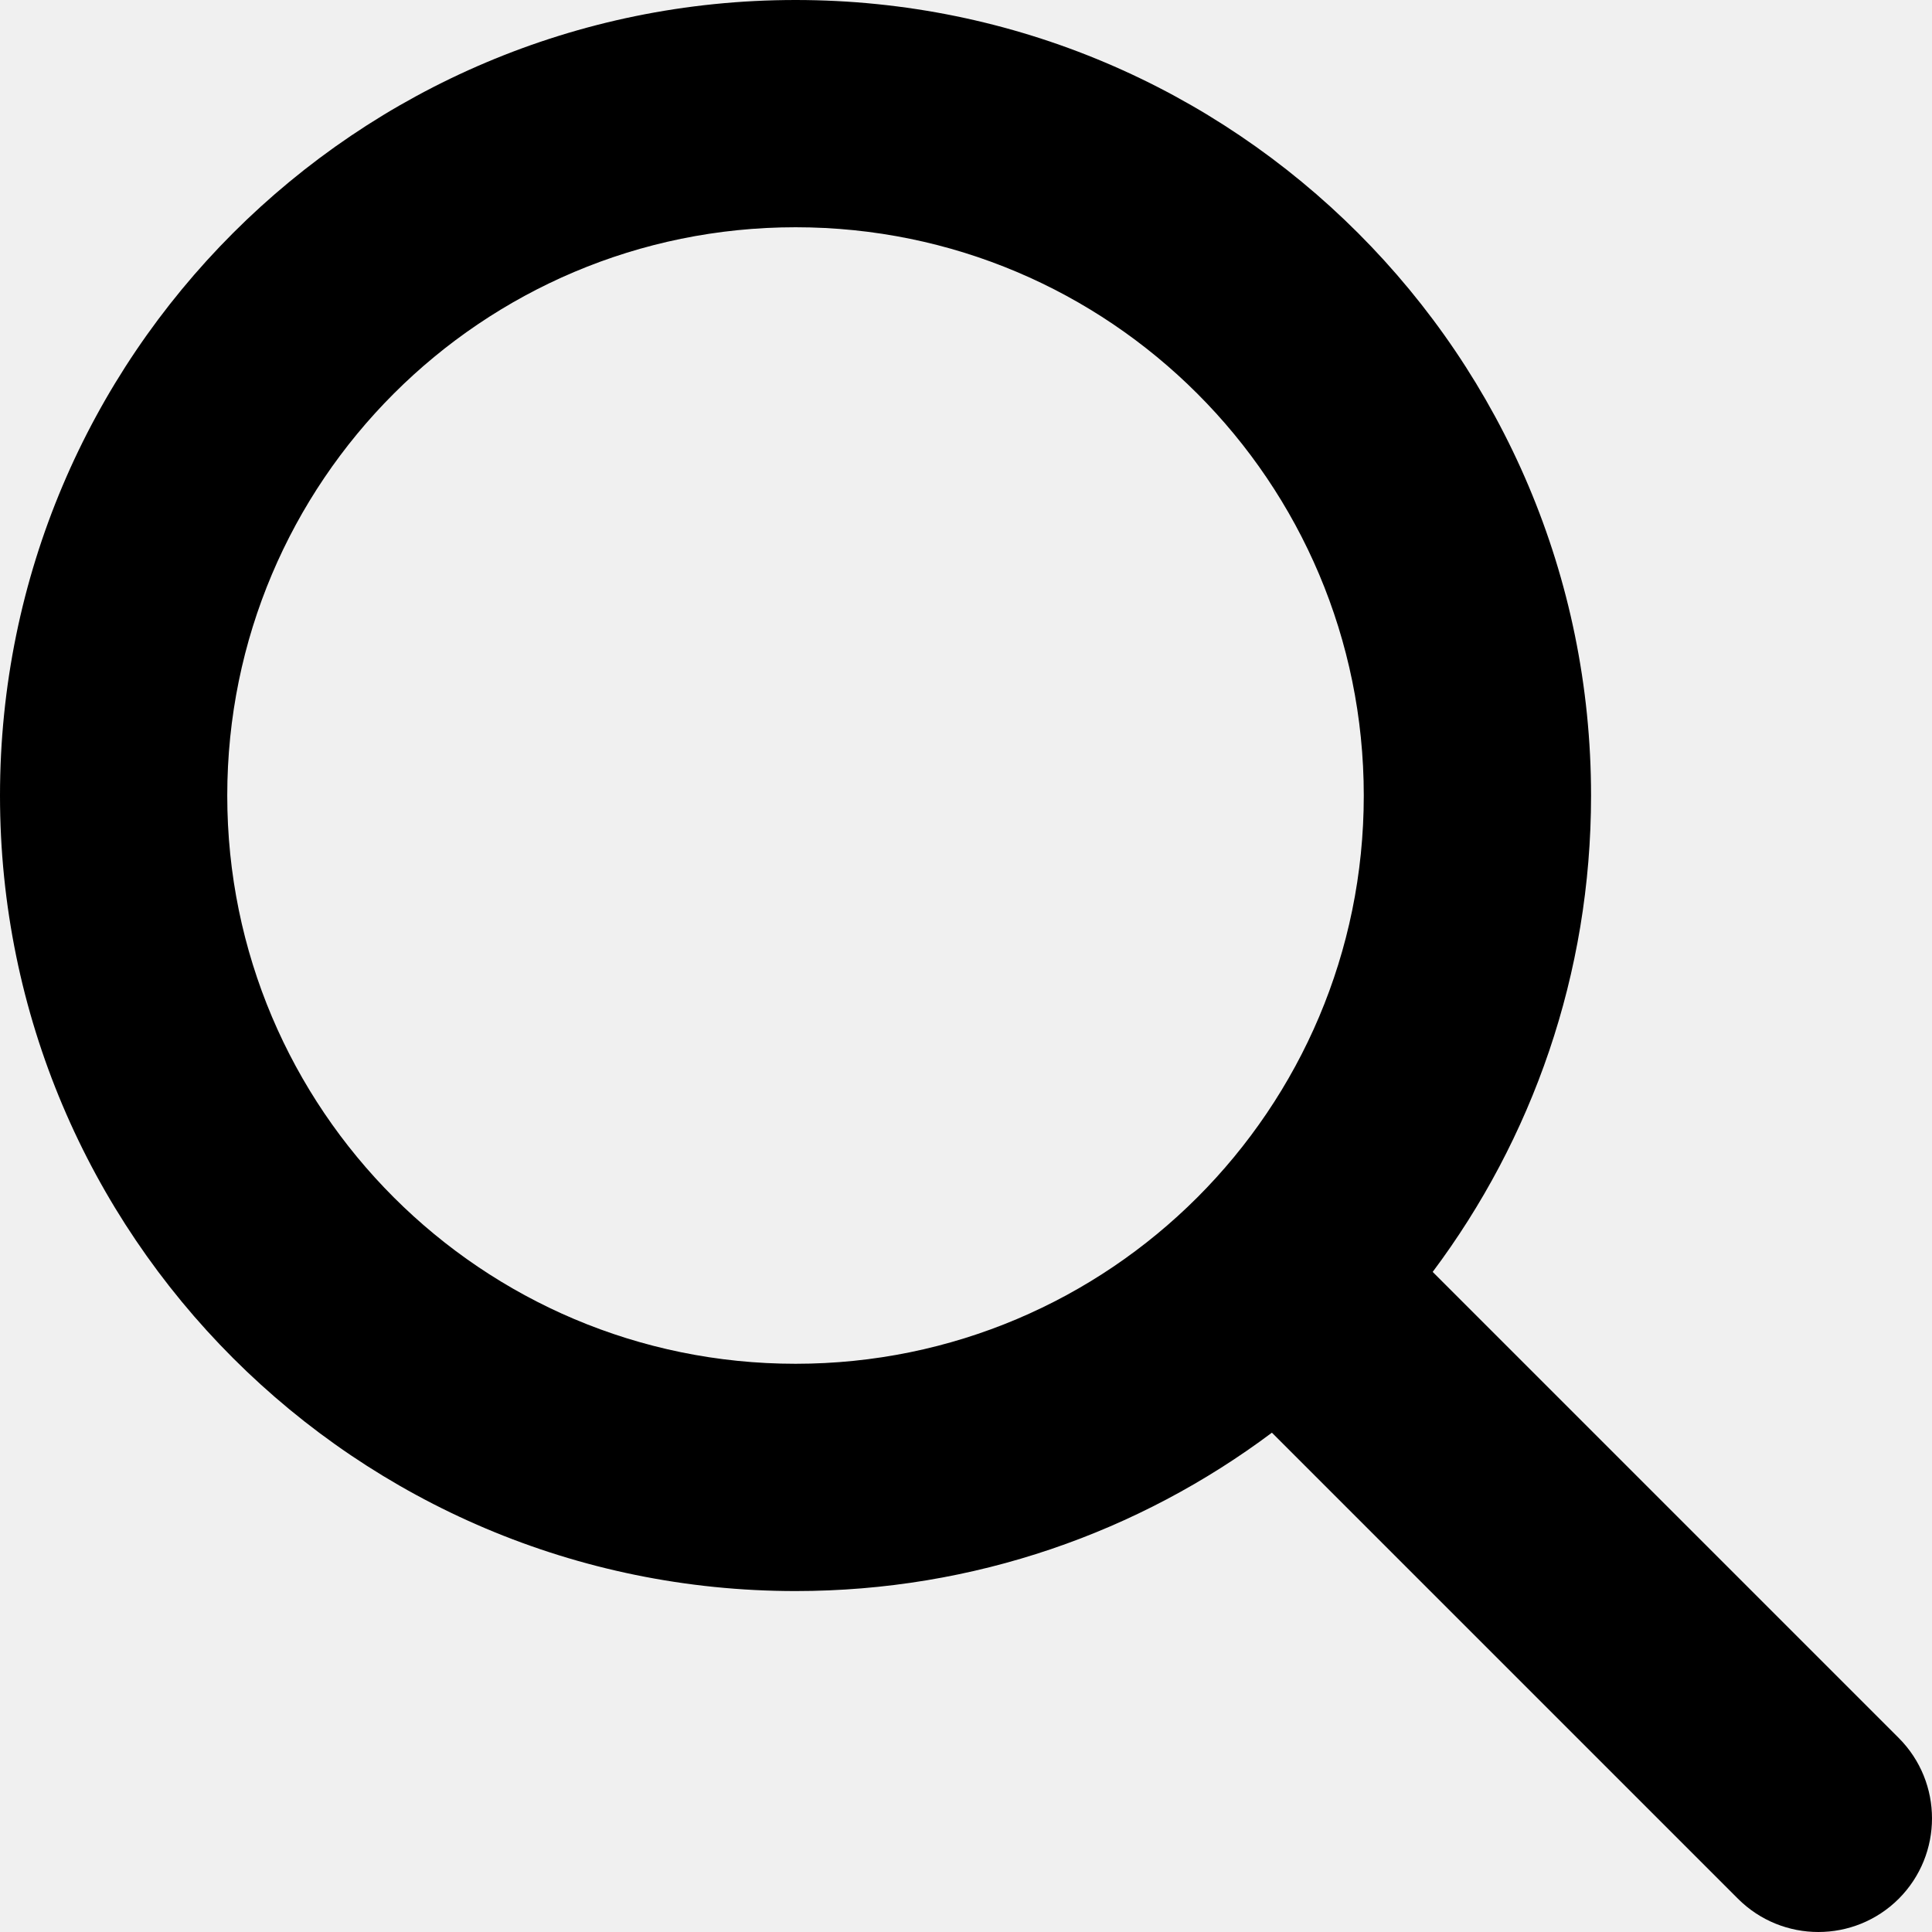
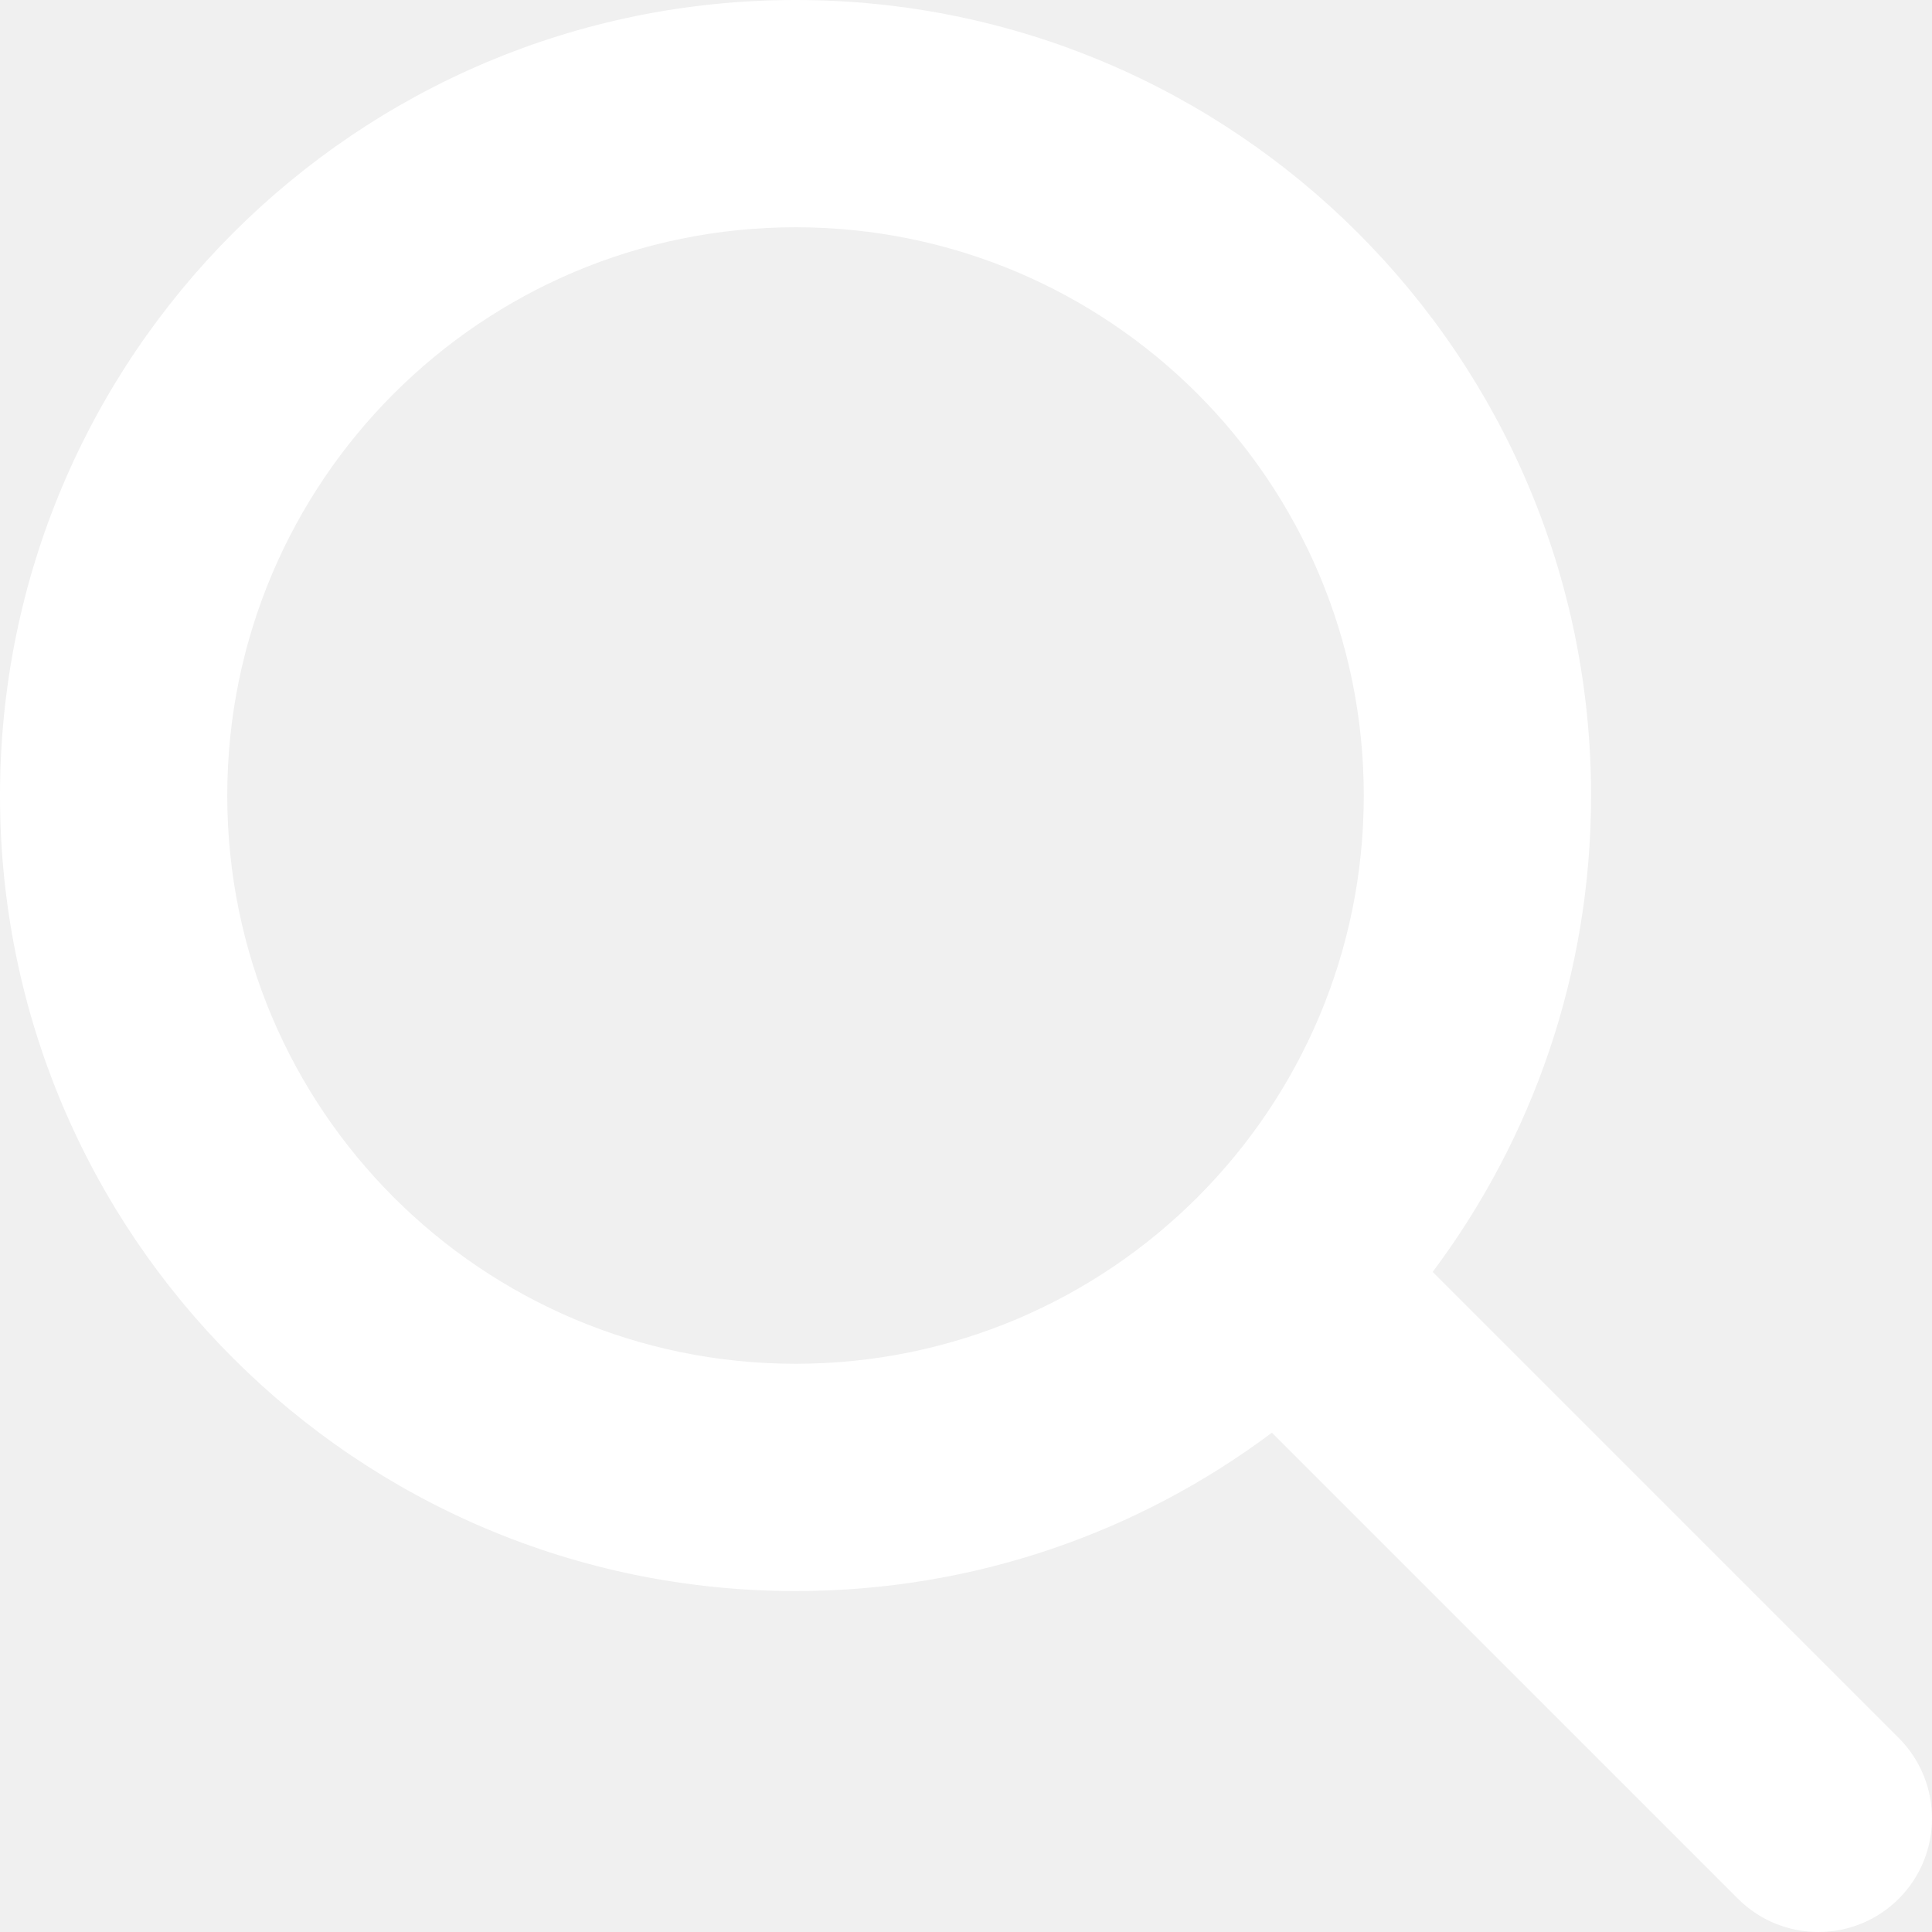
<svg xmlns="http://www.w3.org/2000/svg" id="Layer_1" data-name="Layer 1" version="1.1" viewBox="0 0 110 110">
  <defs>
    <style>
      .cls-1 {
-         fill: #000;
+         fill: #fff;
        fill-rule: evenodd;
        stroke-width: 0px;
      }
    </style>
  </defs>
  <path class="cls-1" d="M108.107,98.953l-26.536-26.536c5.662-7.561,9.017-16.949,9.017-27.12C90.588,20.28,70.307,0,45.297,0S0,20.28,0,45.297s20.28,45.291,45.297,45.291c10.171,0,19.559-3.355,27.12-9.017l26.536,26.536c2.53,2.524,6.624,2.524,9.154,0,2.524-2.53,2.524-6.624,0-9.154ZM12.939,45.297c0-17.871,14.486-32.358,32.358-32.358s32.351,14.486,32.351,32.358-14.486,32.351-32.351,32.351S12.939,63.162,12.939,45.297Z" />
</svg>
